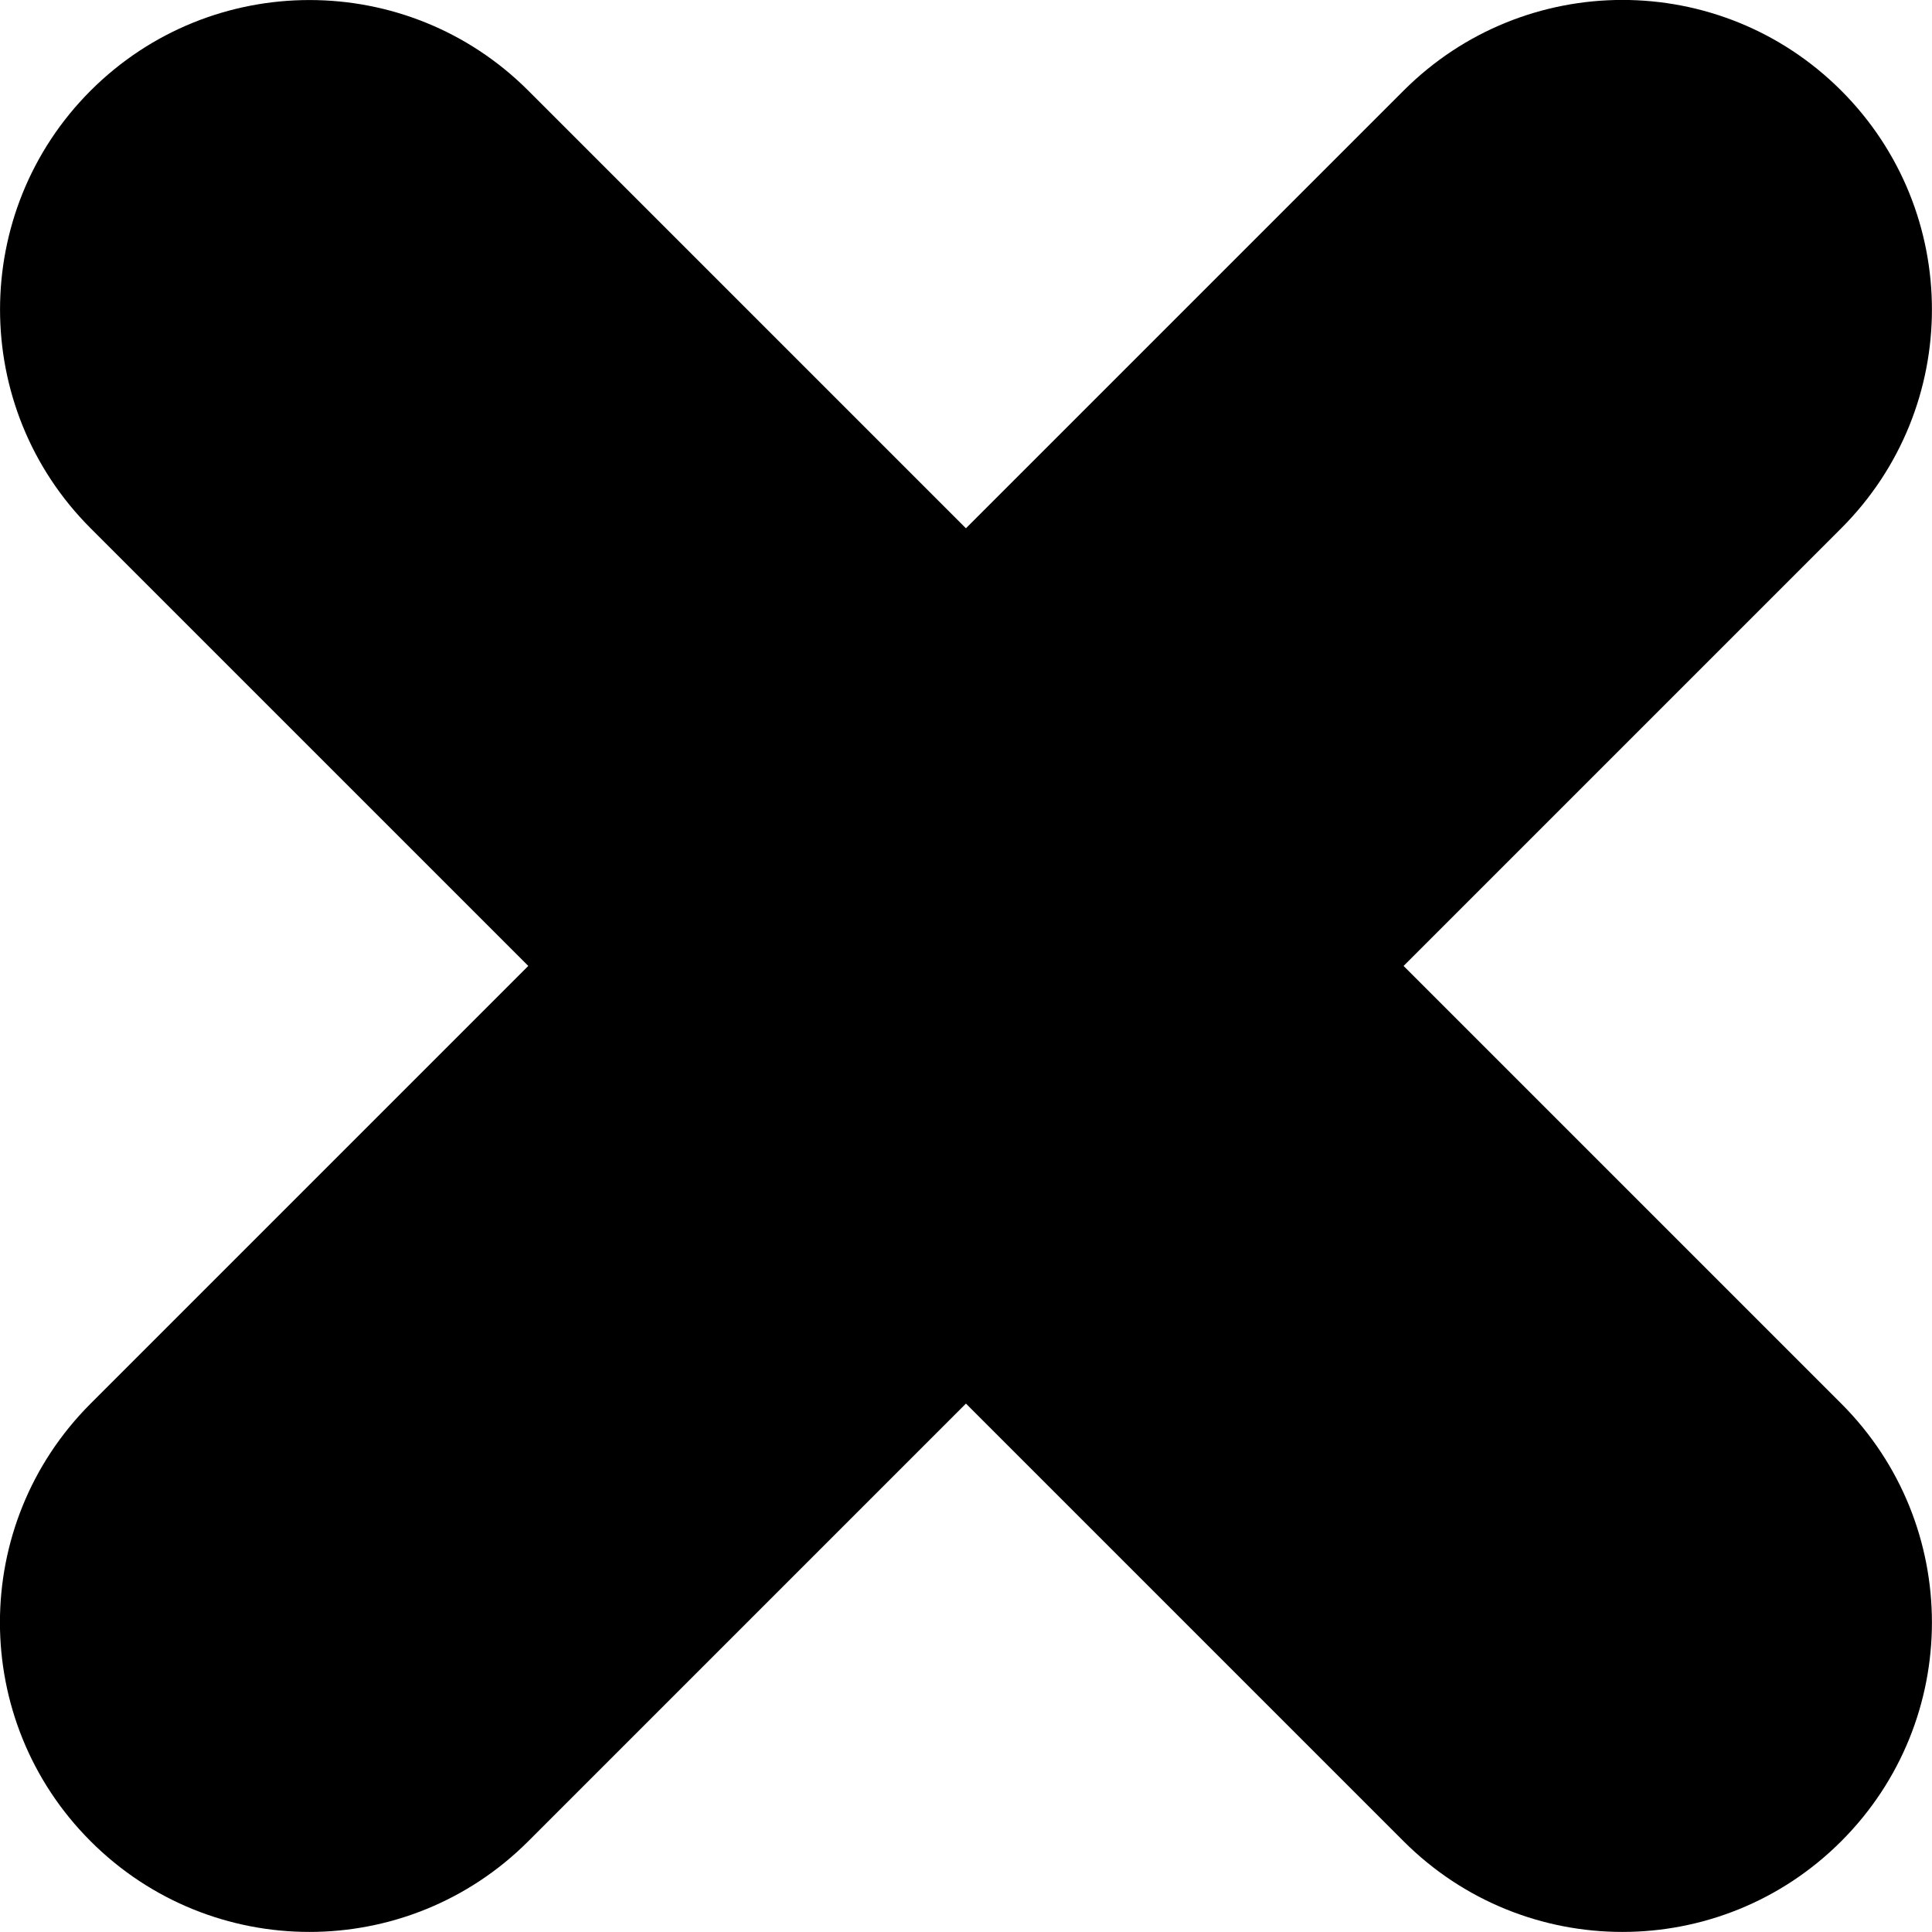
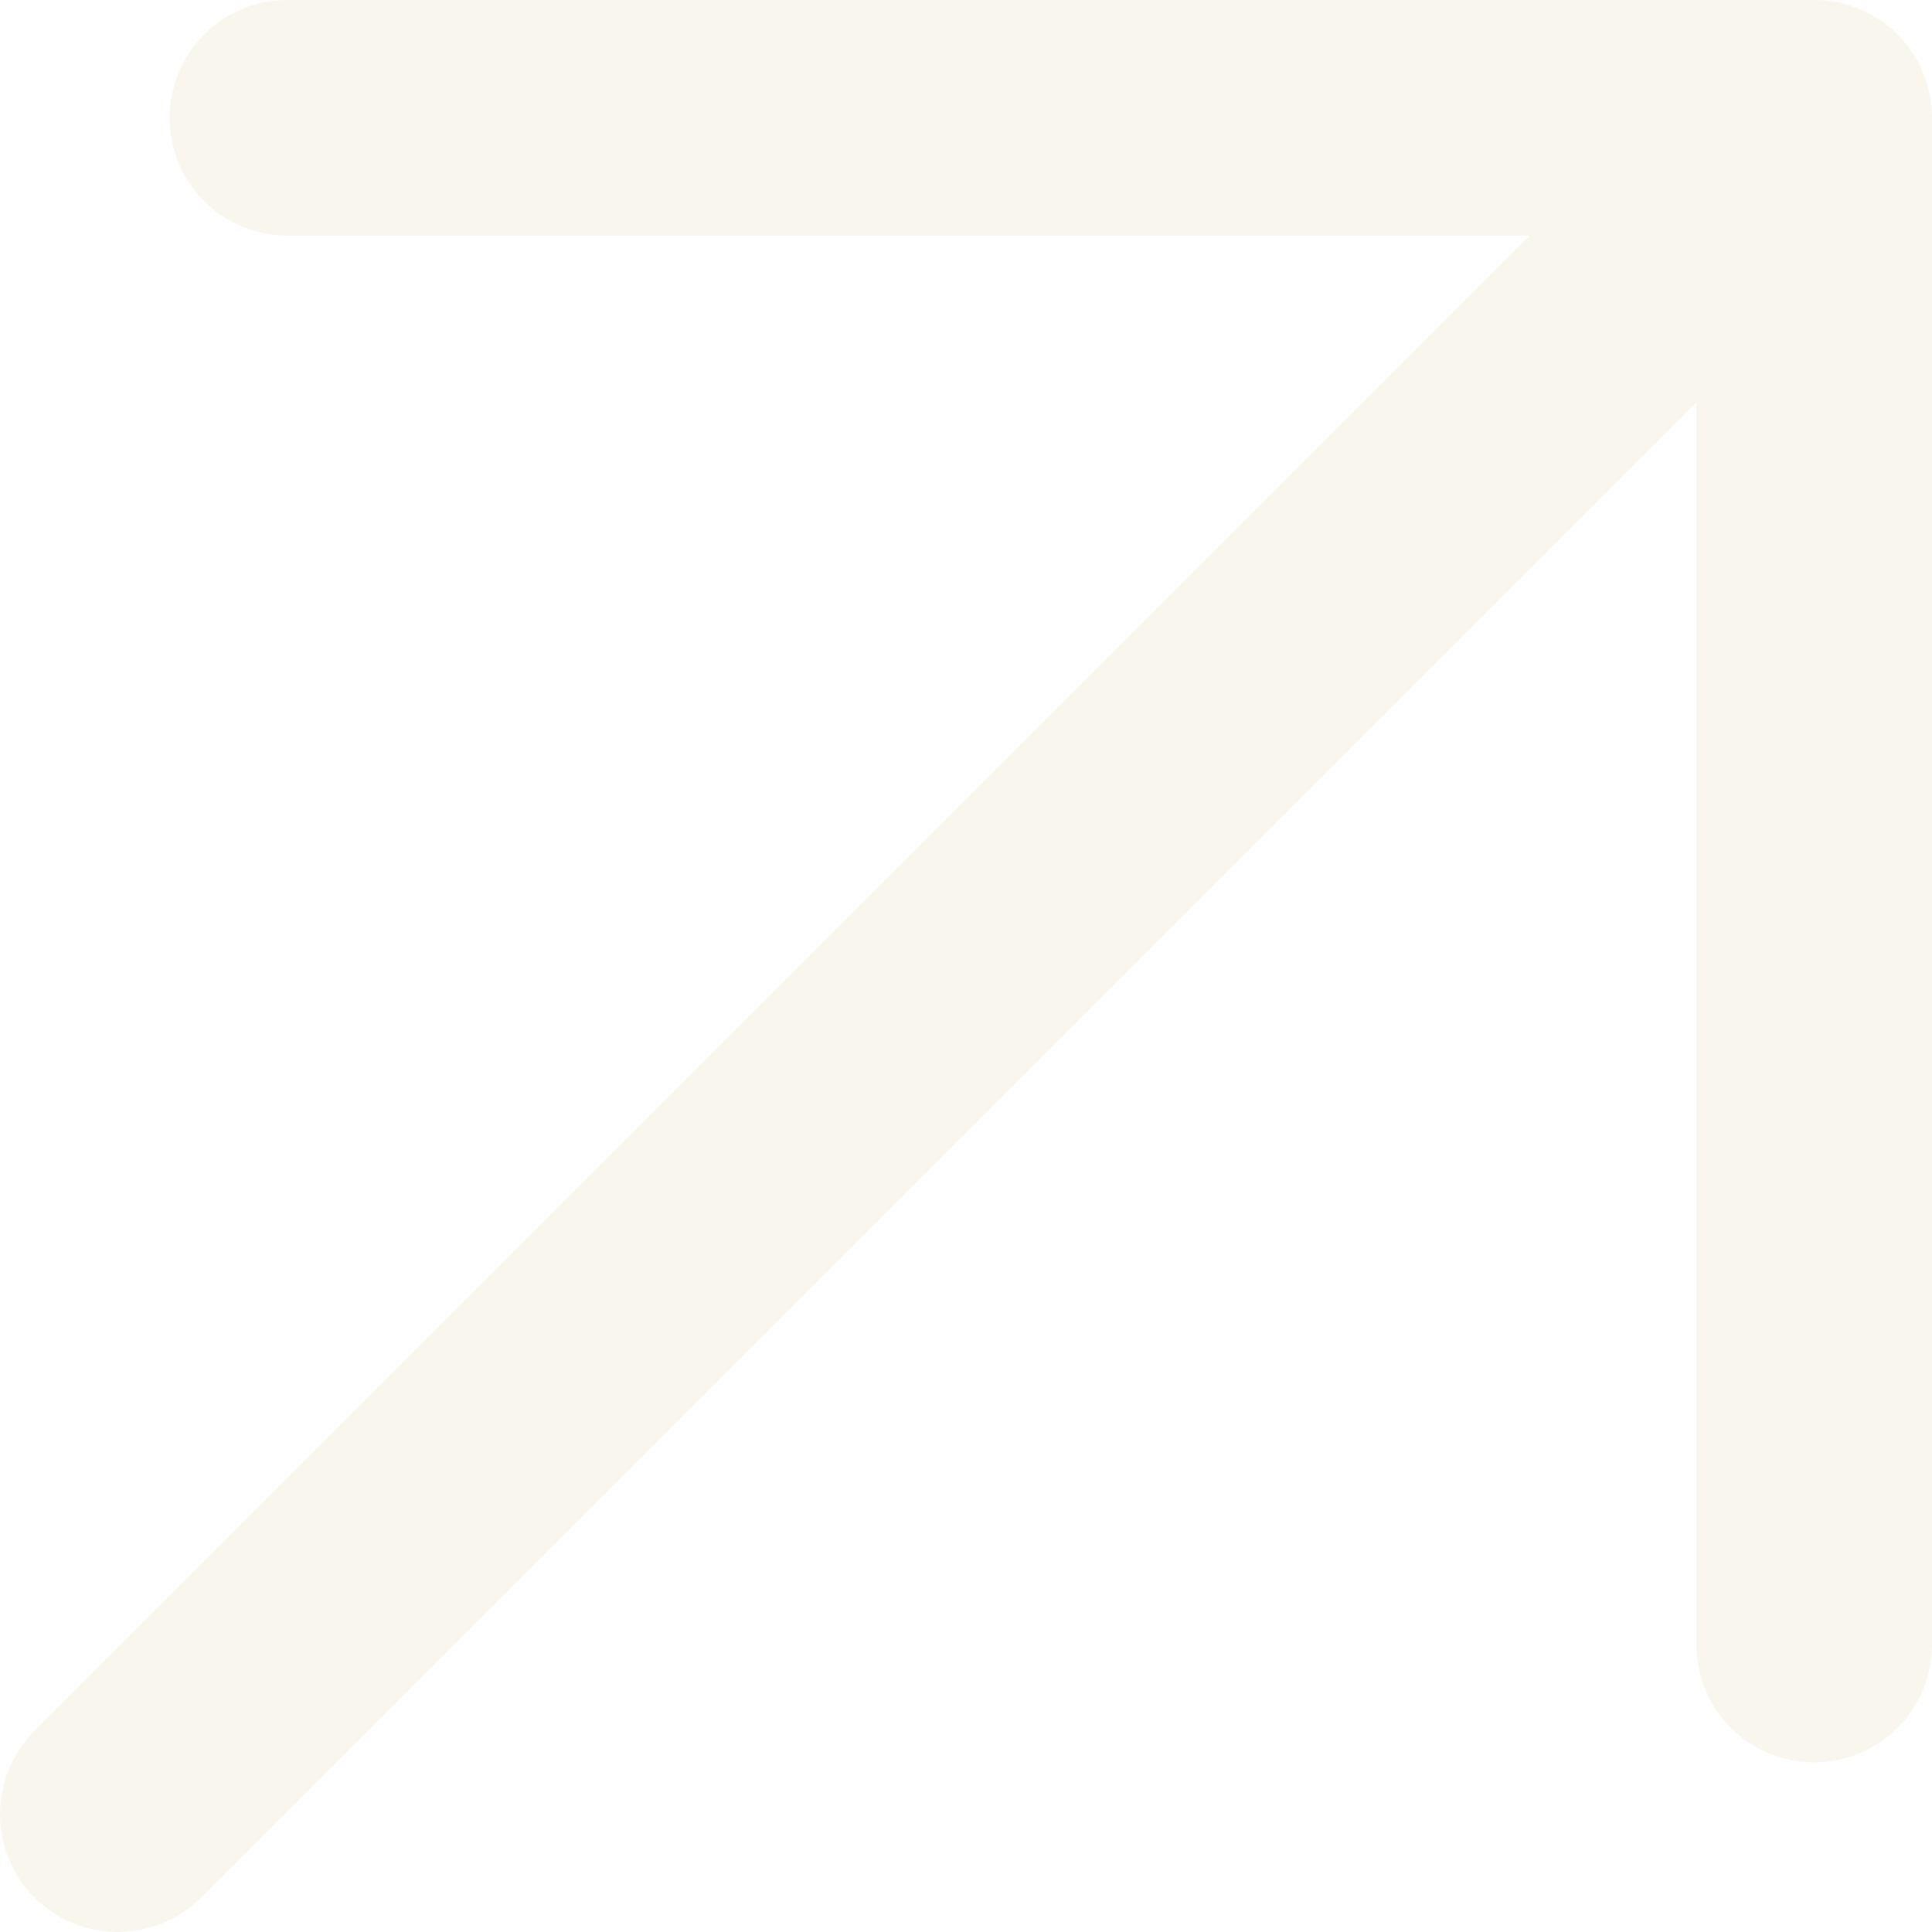
- <svg xmlns="http://www.w3.org/2000/svg" width="87" height="87" viewBox="0 0 87 87" fill="none">
-   <path d="M82.913 63.205L63.205 43.497L82.913 23.789C88.358 18.344 88.358 9.525 82.913 4.081C77.469 -1.364 68.65 -1.364 63.205 4.081L43.497 23.789L23.789 4.081C18.35 -1.358 9.525 -1.358 4.081 4.081C-1.358 9.525 -1.358 18.35 4.081 23.789L23.789 43.497L4.081 63.205C-1.364 68.65 -1.364 77.469 4.081 82.913C9.525 88.358 18.344 88.358 23.789 82.913L43.497 63.205L63.205 82.913C68.65 88.358 77.469 88.358 82.913 82.913C88.358 77.469 88.358 68.65 82.913 63.205Z" fill="black" />
+ <svg xmlns="http://www.w3.org/2000/svg" width="82" height="82" viewBox="0 0 82 82" fill="none">
+   <path d="M5 77L77 5M77 5H12.2M77 5V69.8" stroke="#F9F6EE" stroke-width="10" stroke-linecap="round" stroke-linejoin="round" />
</svg>
